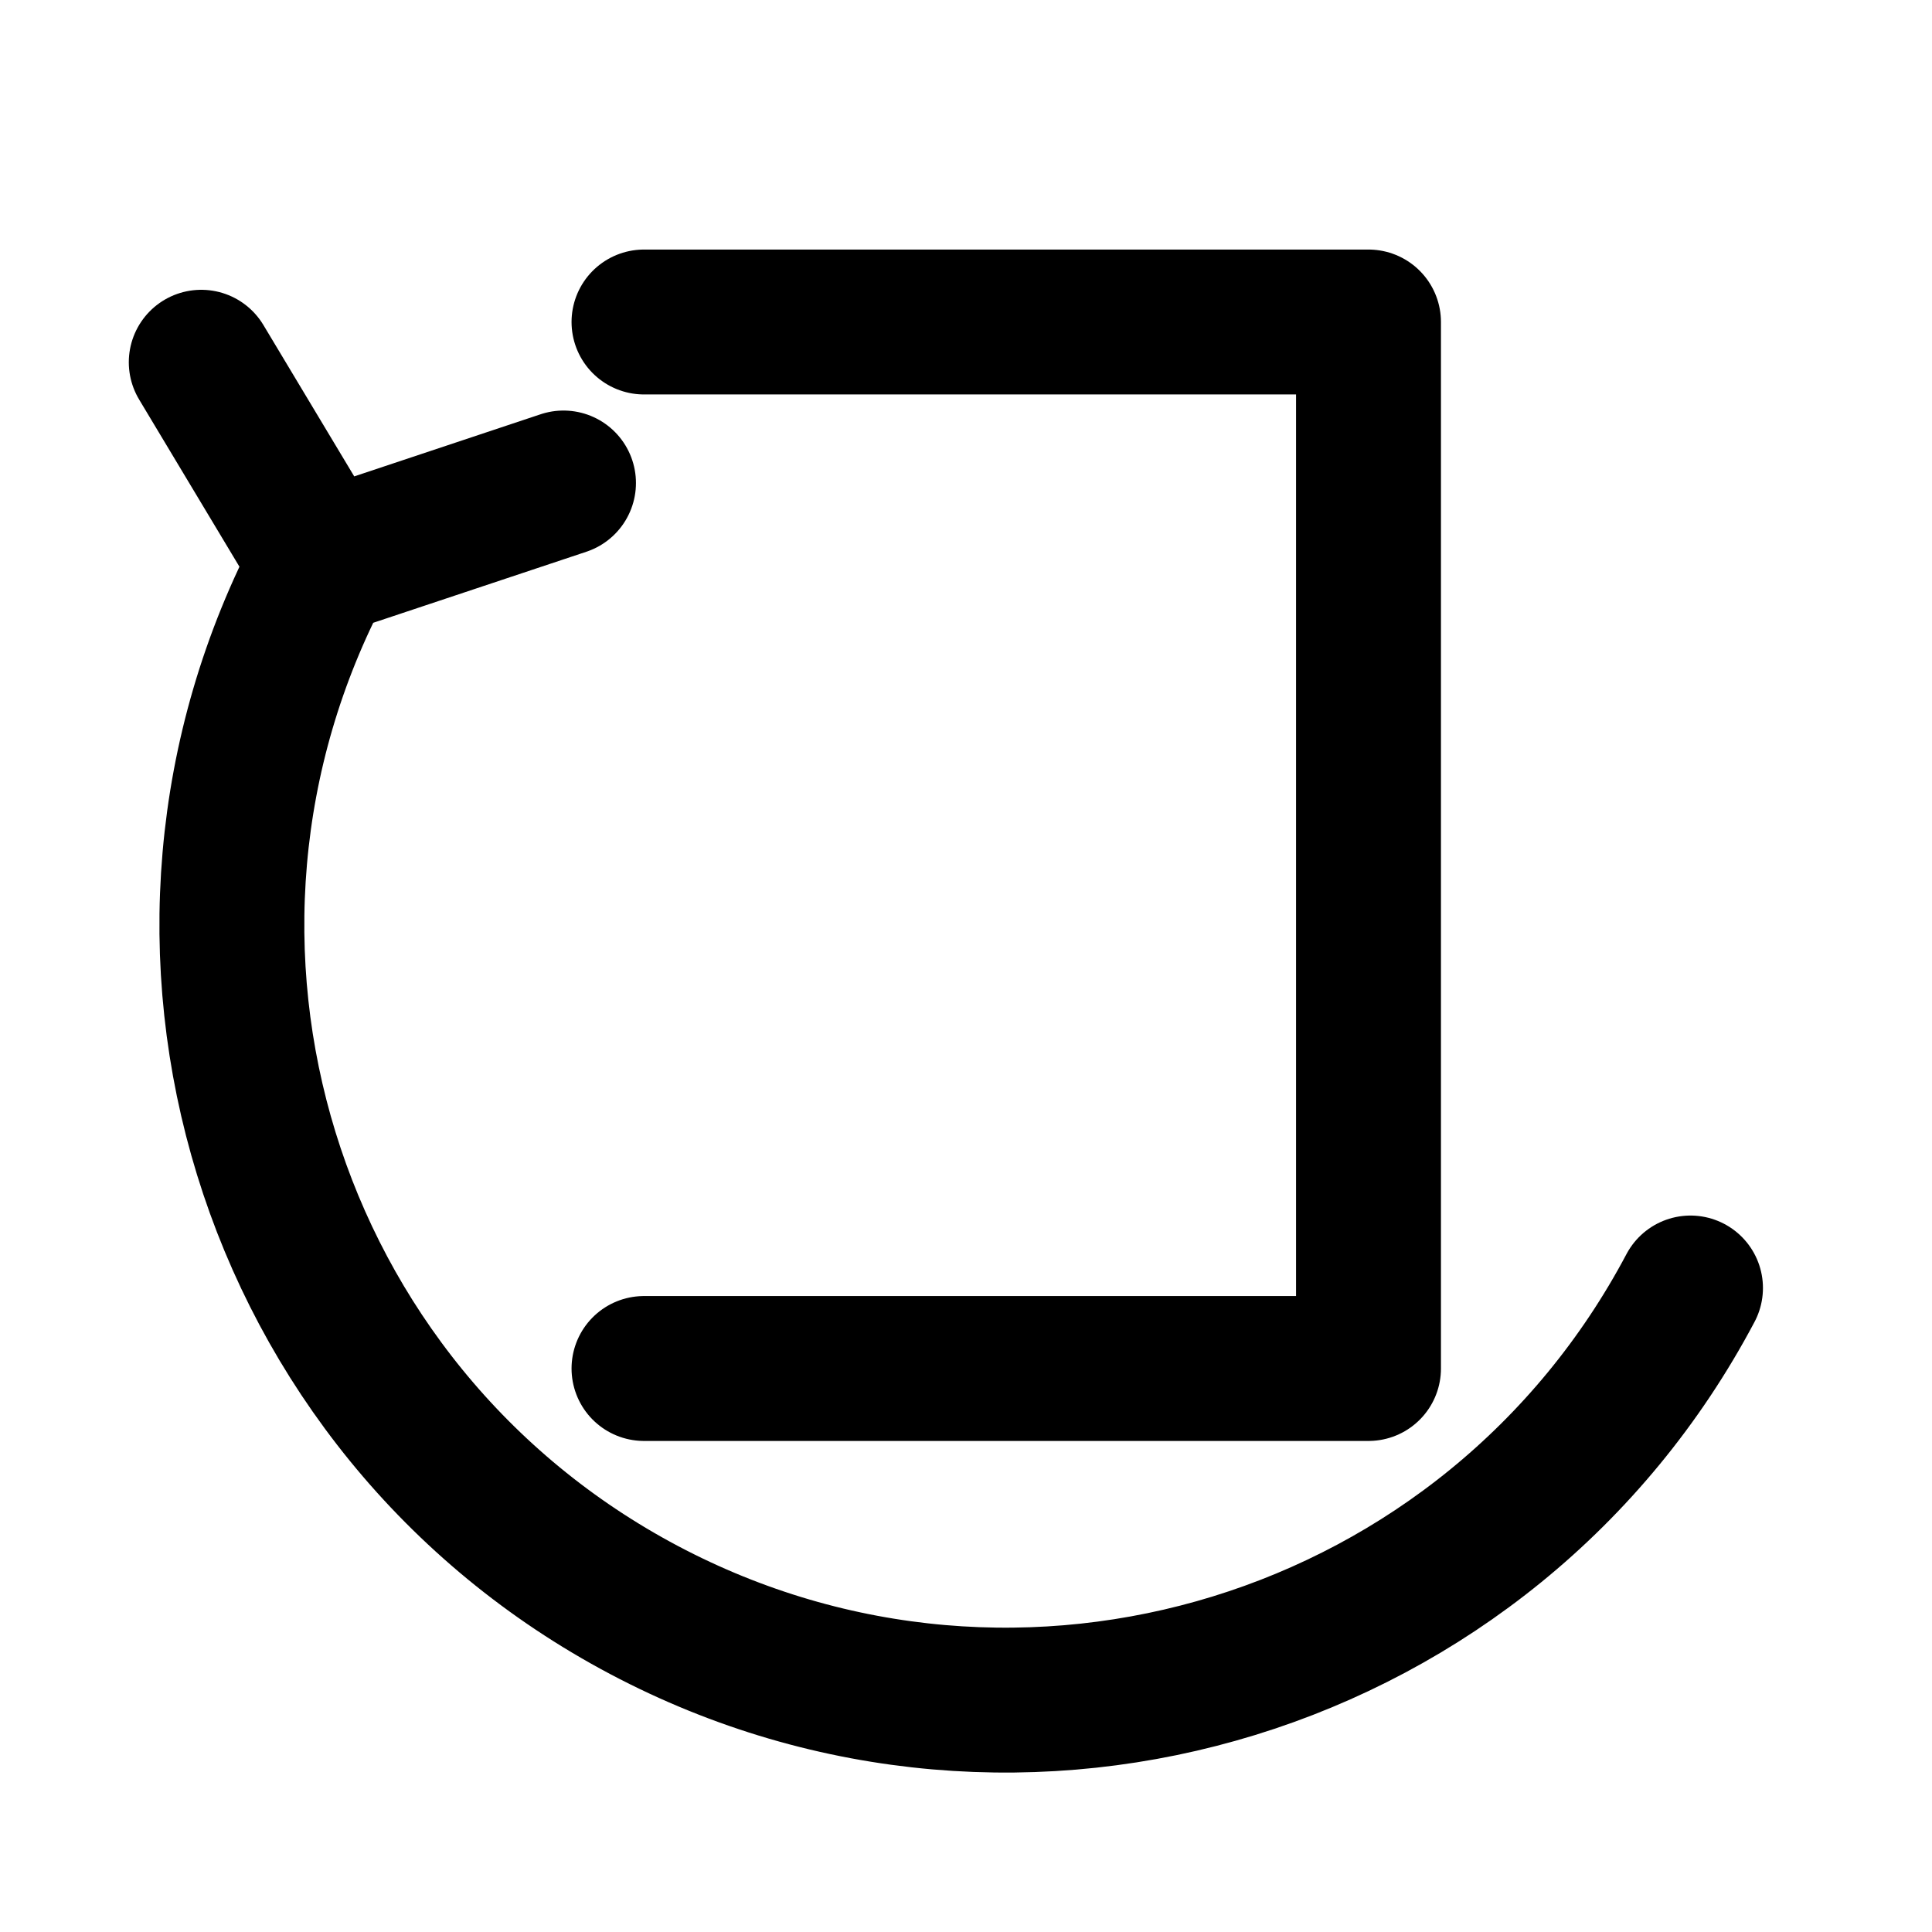
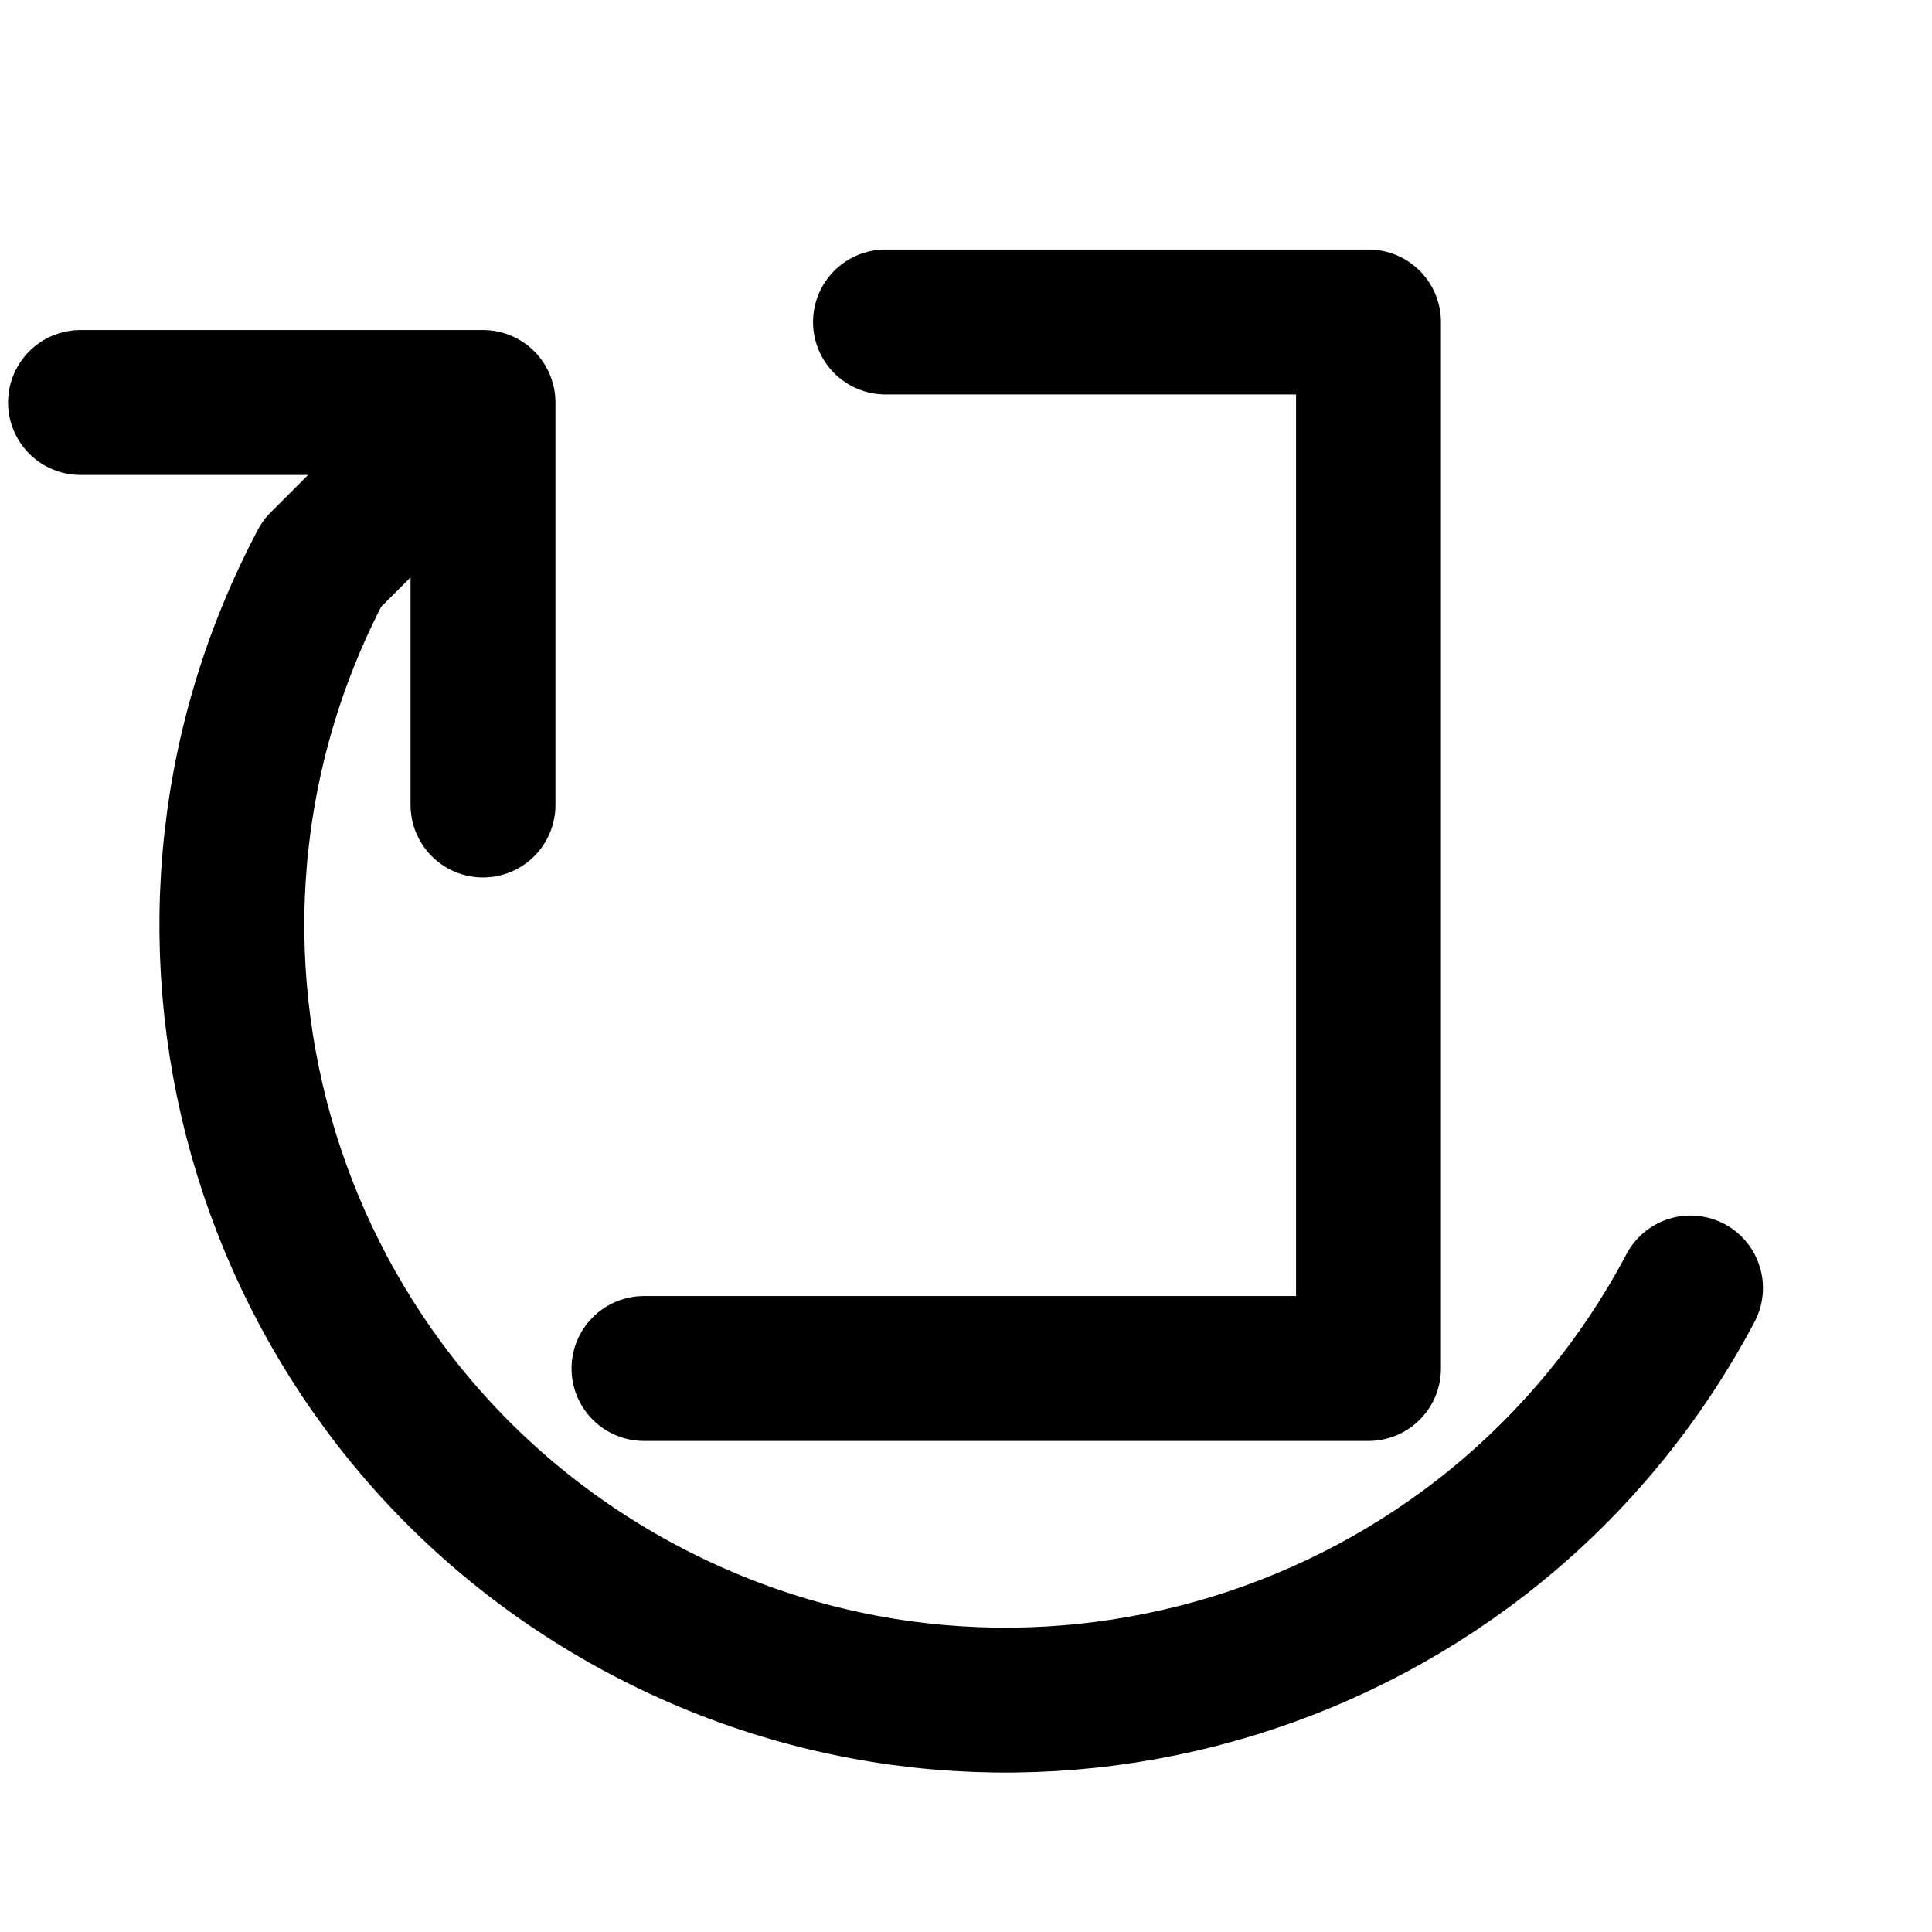
<svg xmlns="http://www.w3.org/2000/svg" width="24" height="24" viewBox="0 0 24 24" fill="none" stroke="currentColor" stroke-width="1.8" stroke-linecap="round" stroke-linejoin="round">
-   <path d="M8 4h9v13H8M4 7a9 9 0 1 0 17 9M2.5 4.5 4 7l3-1" />
+   <path d="M11 4h6v13H8M6 5 4 7a9 9 0 1 0 17 9M1 5h5v5" />
</svg>
